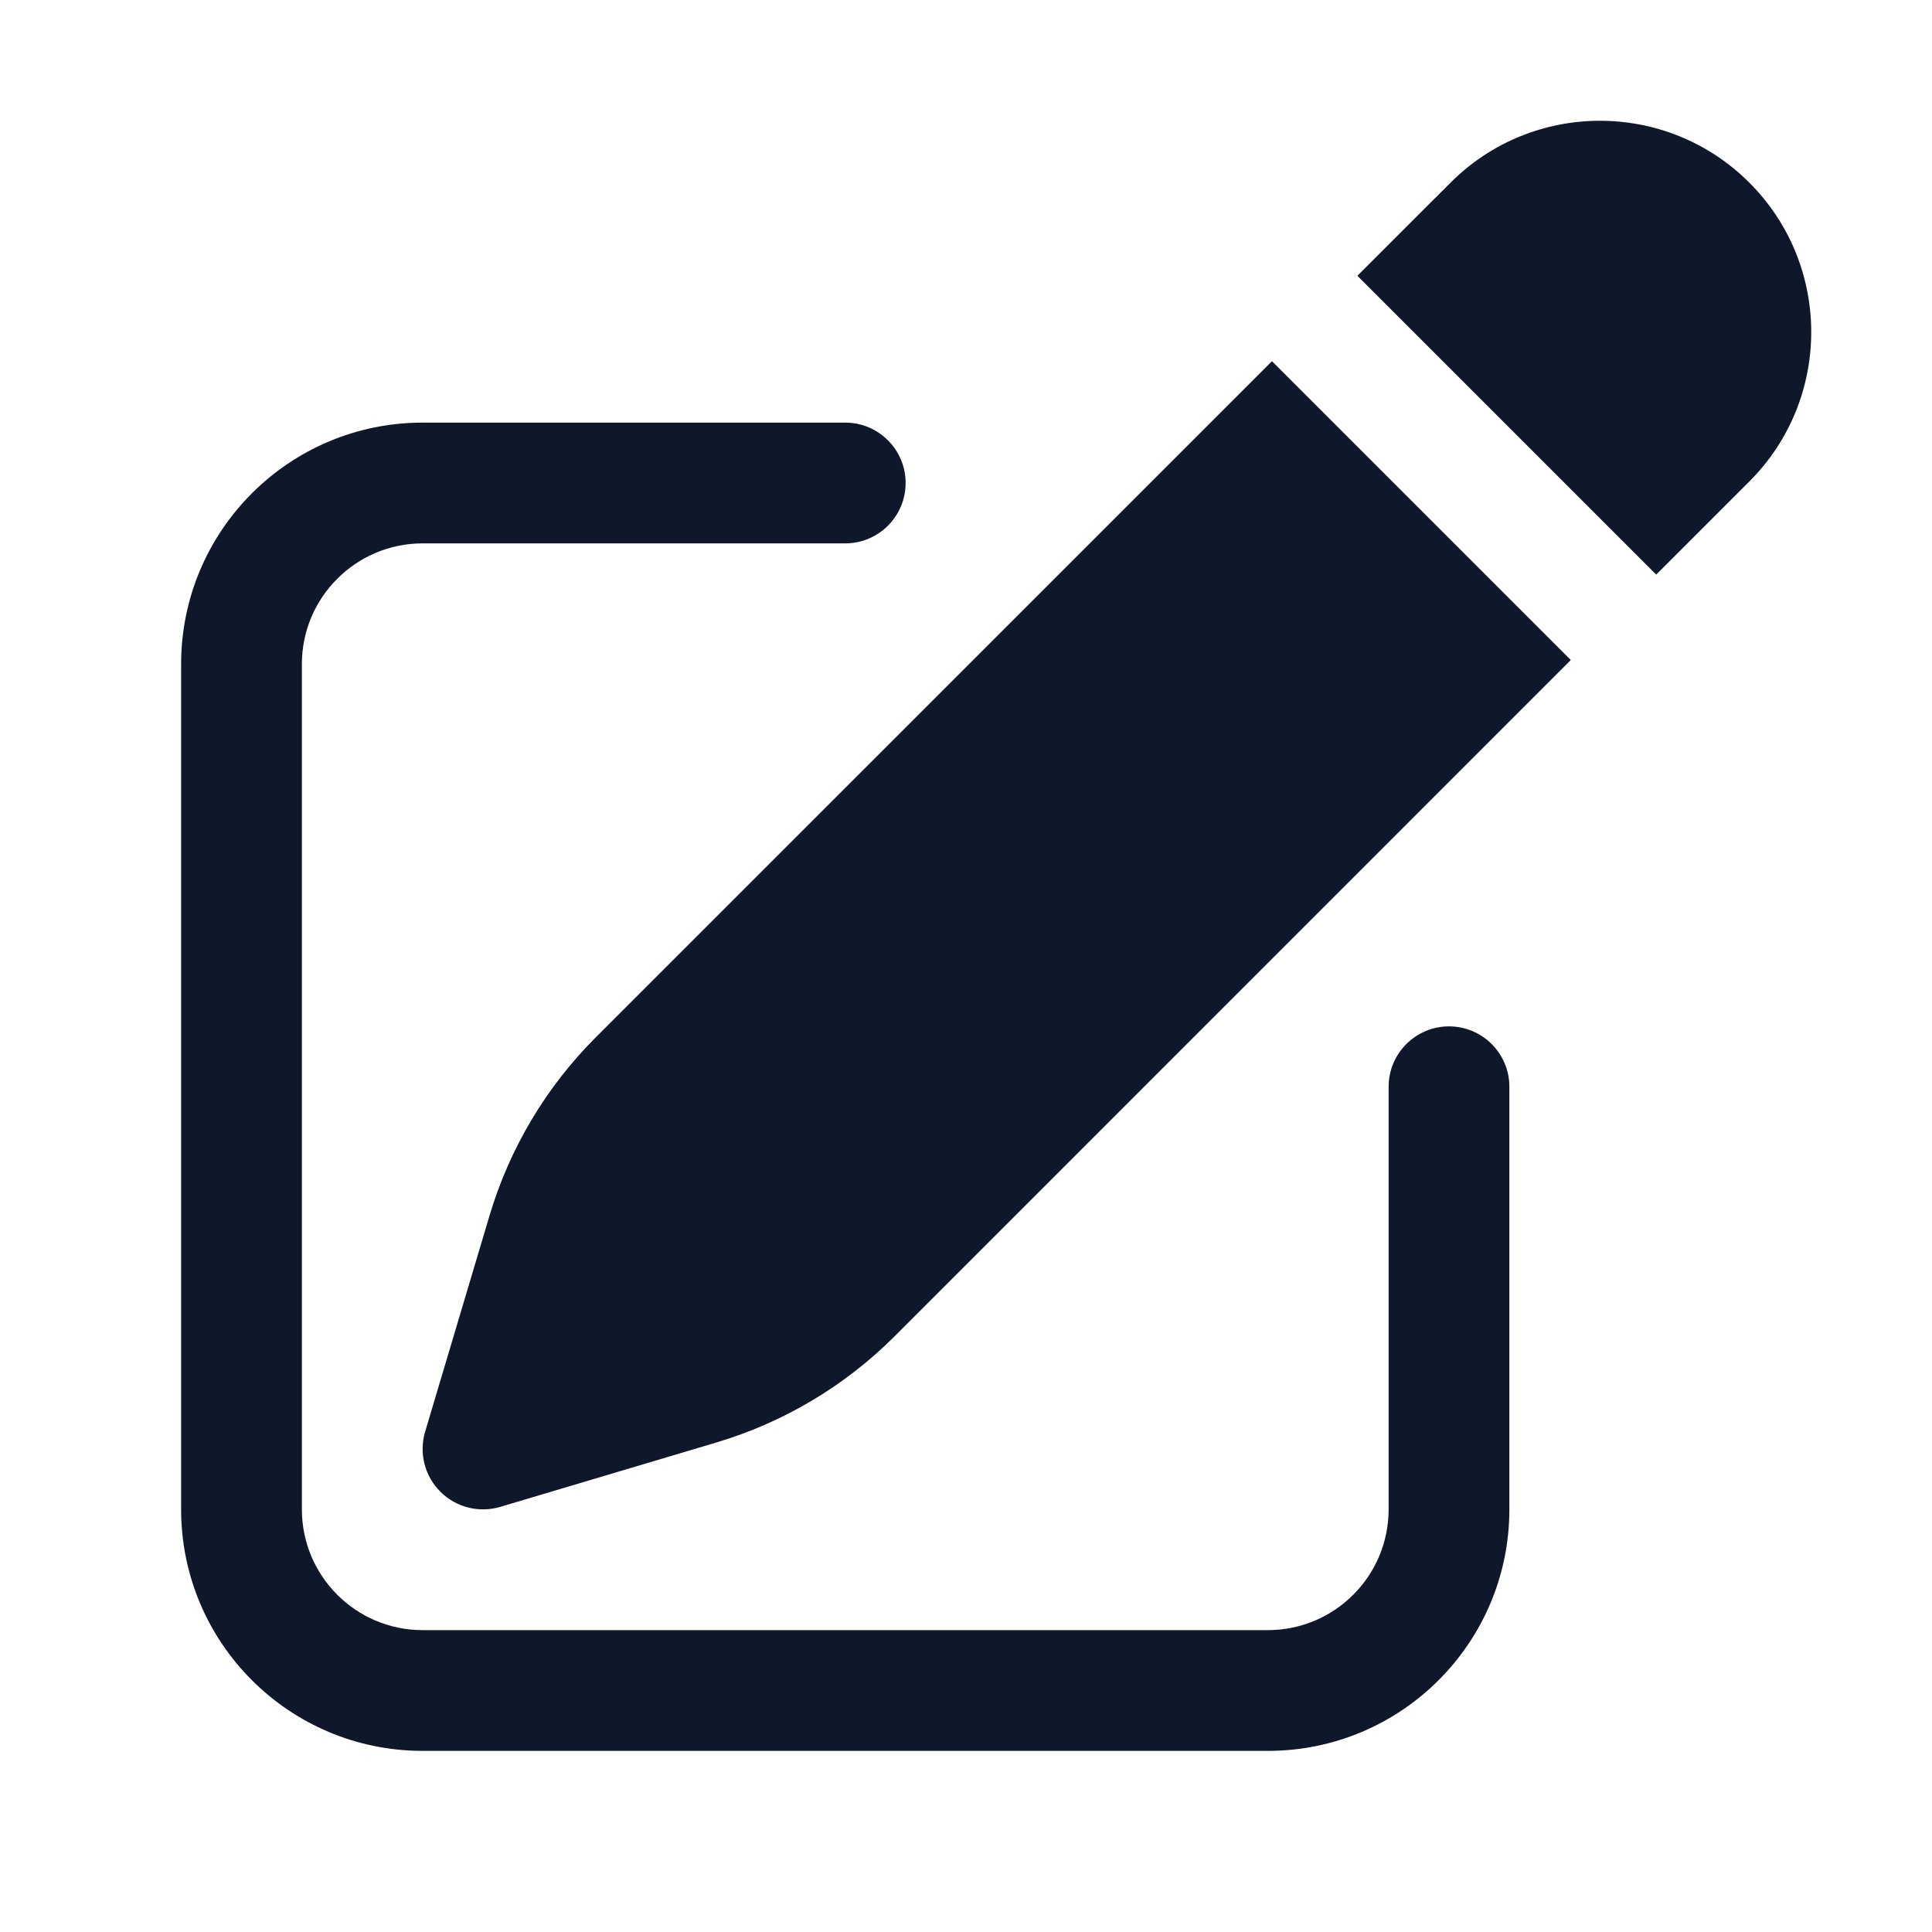
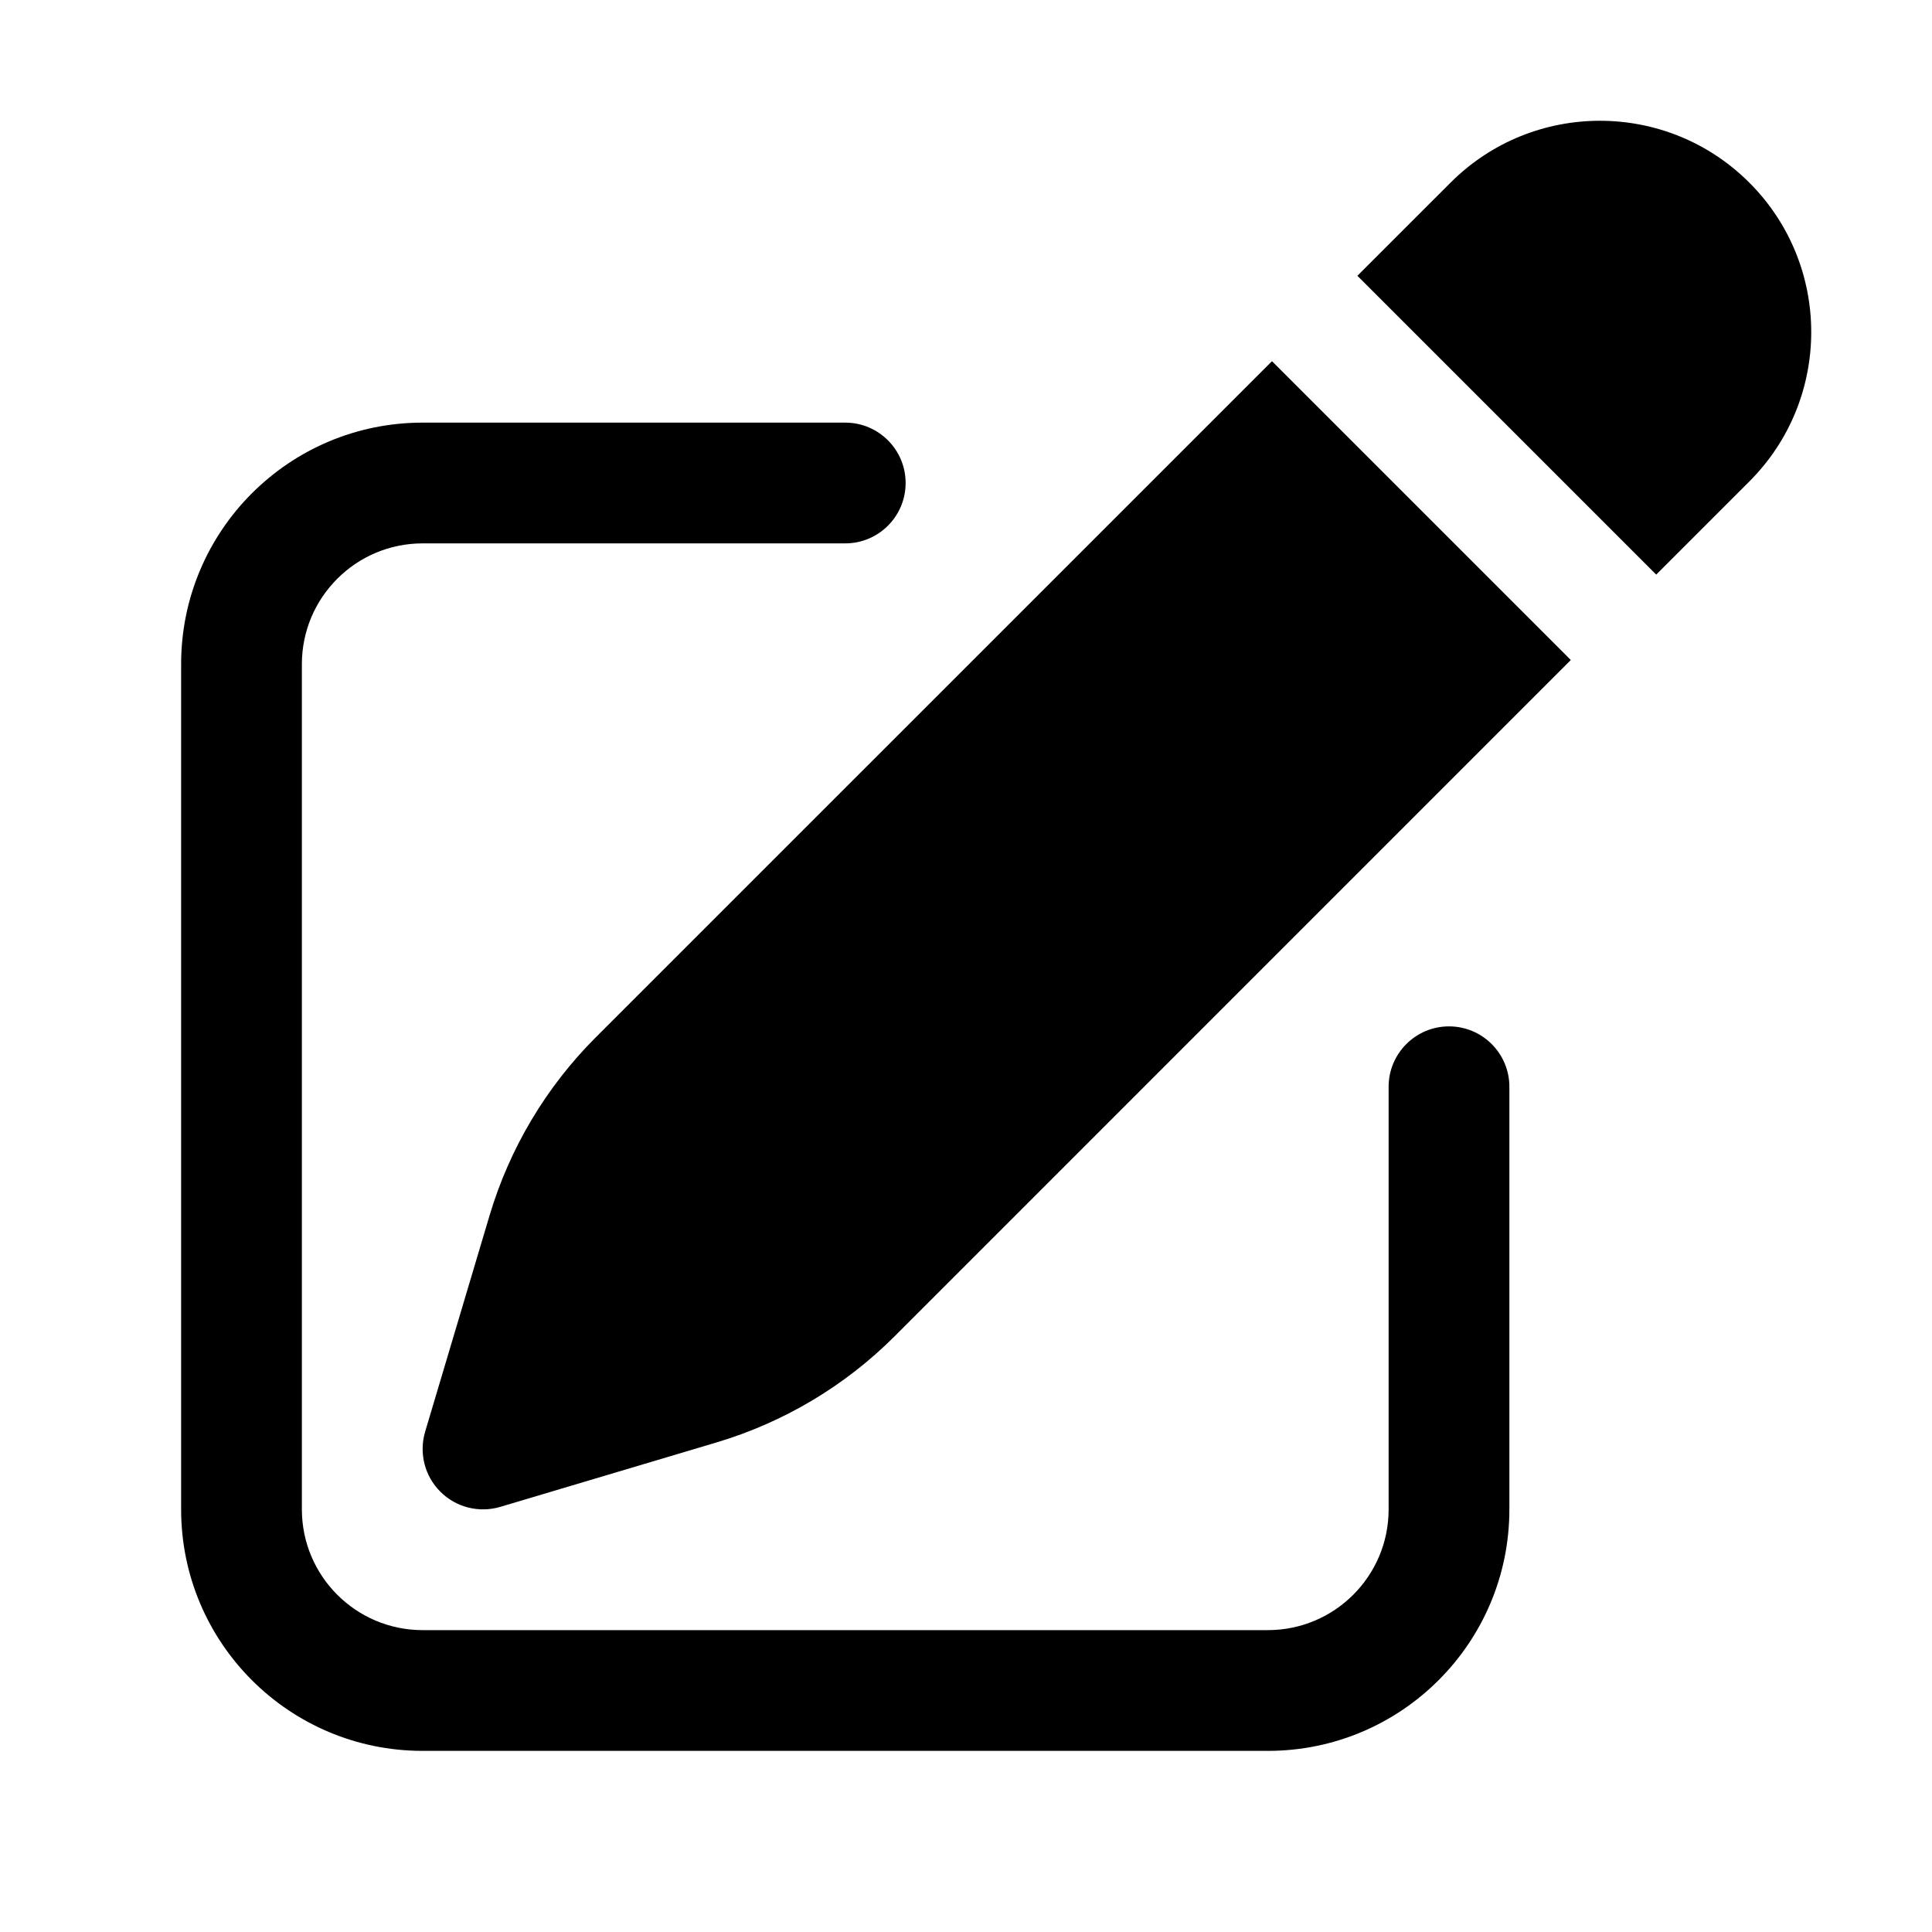
<svg xmlns="http://www.w3.org/2000/svg" width="24" height="24" viewBox="0 0 24 24" fill="none">
-   <path d="M21.731 2.269C20.706 1.244 19.044 1.244 18.019 2.269L16.862 3.426L20.574 7.138L21.731 5.981C22.756 4.956 22.756 3.294 21.731 2.269Z" fill="#0F172A" />
-   <path d="M19.513 8.199L15.801 4.487L7.4 12.887C6.783 13.504 6.33 14.265 6.081 15.101L5.281 17.786C5.203 18.05 5.275 18.336 5.47 18.53C5.664 18.725 5.95 18.797 6.214 18.719L8.899 17.919C9.735 17.67 10.496 17.217 11.113 16.6L19.513 8.199Z" fill="#0F172A" />
-   <path d="M5.25 5.25C3.593 5.25 2.25 6.593 2.25 8.25V18.75C2.25 20.407 3.593 21.75 5.25 21.75H15.75C17.407 21.75 18.75 20.407 18.75 18.75V13.5C18.75 13.086 18.414 12.75 18 12.75C17.586 12.75 17.25 13.086 17.25 13.5V18.75C17.25 19.578 16.578 20.25 15.75 20.25H5.25C4.422 20.25 3.75 19.578 3.75 18.75V8.25C3.75 7.422 4.422 6.75 5.25 6.75H10.5C10.914 6.75 11.25 6.414 11.25 6C11.25 5.586 10.914 5.25 10.5 5.25H5.25Z" fill="#0F172A" />
+   <path d="M21.731 2.269C20.706 1.244 19.044 1.244 18.019 2.269L16.862 3.426L20.574 7.138L21.731 5.981C22.756 4.956 22.756 3.294 21.731 2.269Z" fill="currentColor" />
+   <path d="M19.513 8.199L15.801 4.487L7.4 12.887C6.783 13.504 6.33 14.265 6.081 15.101L5.281 17.786C5.203 18.05 5.275 18.336 5.47 18.53C5.664 18.725 5.95 18.797 6.214 18.719L8.899 17.919C9.735 17.67 10.496 17.217 11.113 16.6L19.513 8.199Z" fill="currentColor" />
+   <path d="M5.25 5.25C3.593 5.25 2.25 6.593 2.25 8.25V18.75C2.25 20.407 3.593 21.75 5.25 21.75H15.75C17.407 21.75 18.75 20.407 18.75 18.75V13.5C18.75 13.086 18.414 12.75 18 12.75C17.586 12.75 17.25 13.086 17.25 13.5V18.75C17.25 19.578 16.578 20.25 15.75 20.25H5.25C4.422 20.25 3.75 19.578 3.75 18.75V8.25C3.75 7.422 4.422 6.75 5.25 6.75H10.5C10.914 6.75 11.25 6.414 11.25 6C11.25 5.586 10.914 5.25 10.5 5.25H5.25Z" fill="currentColor" />
</svg>
